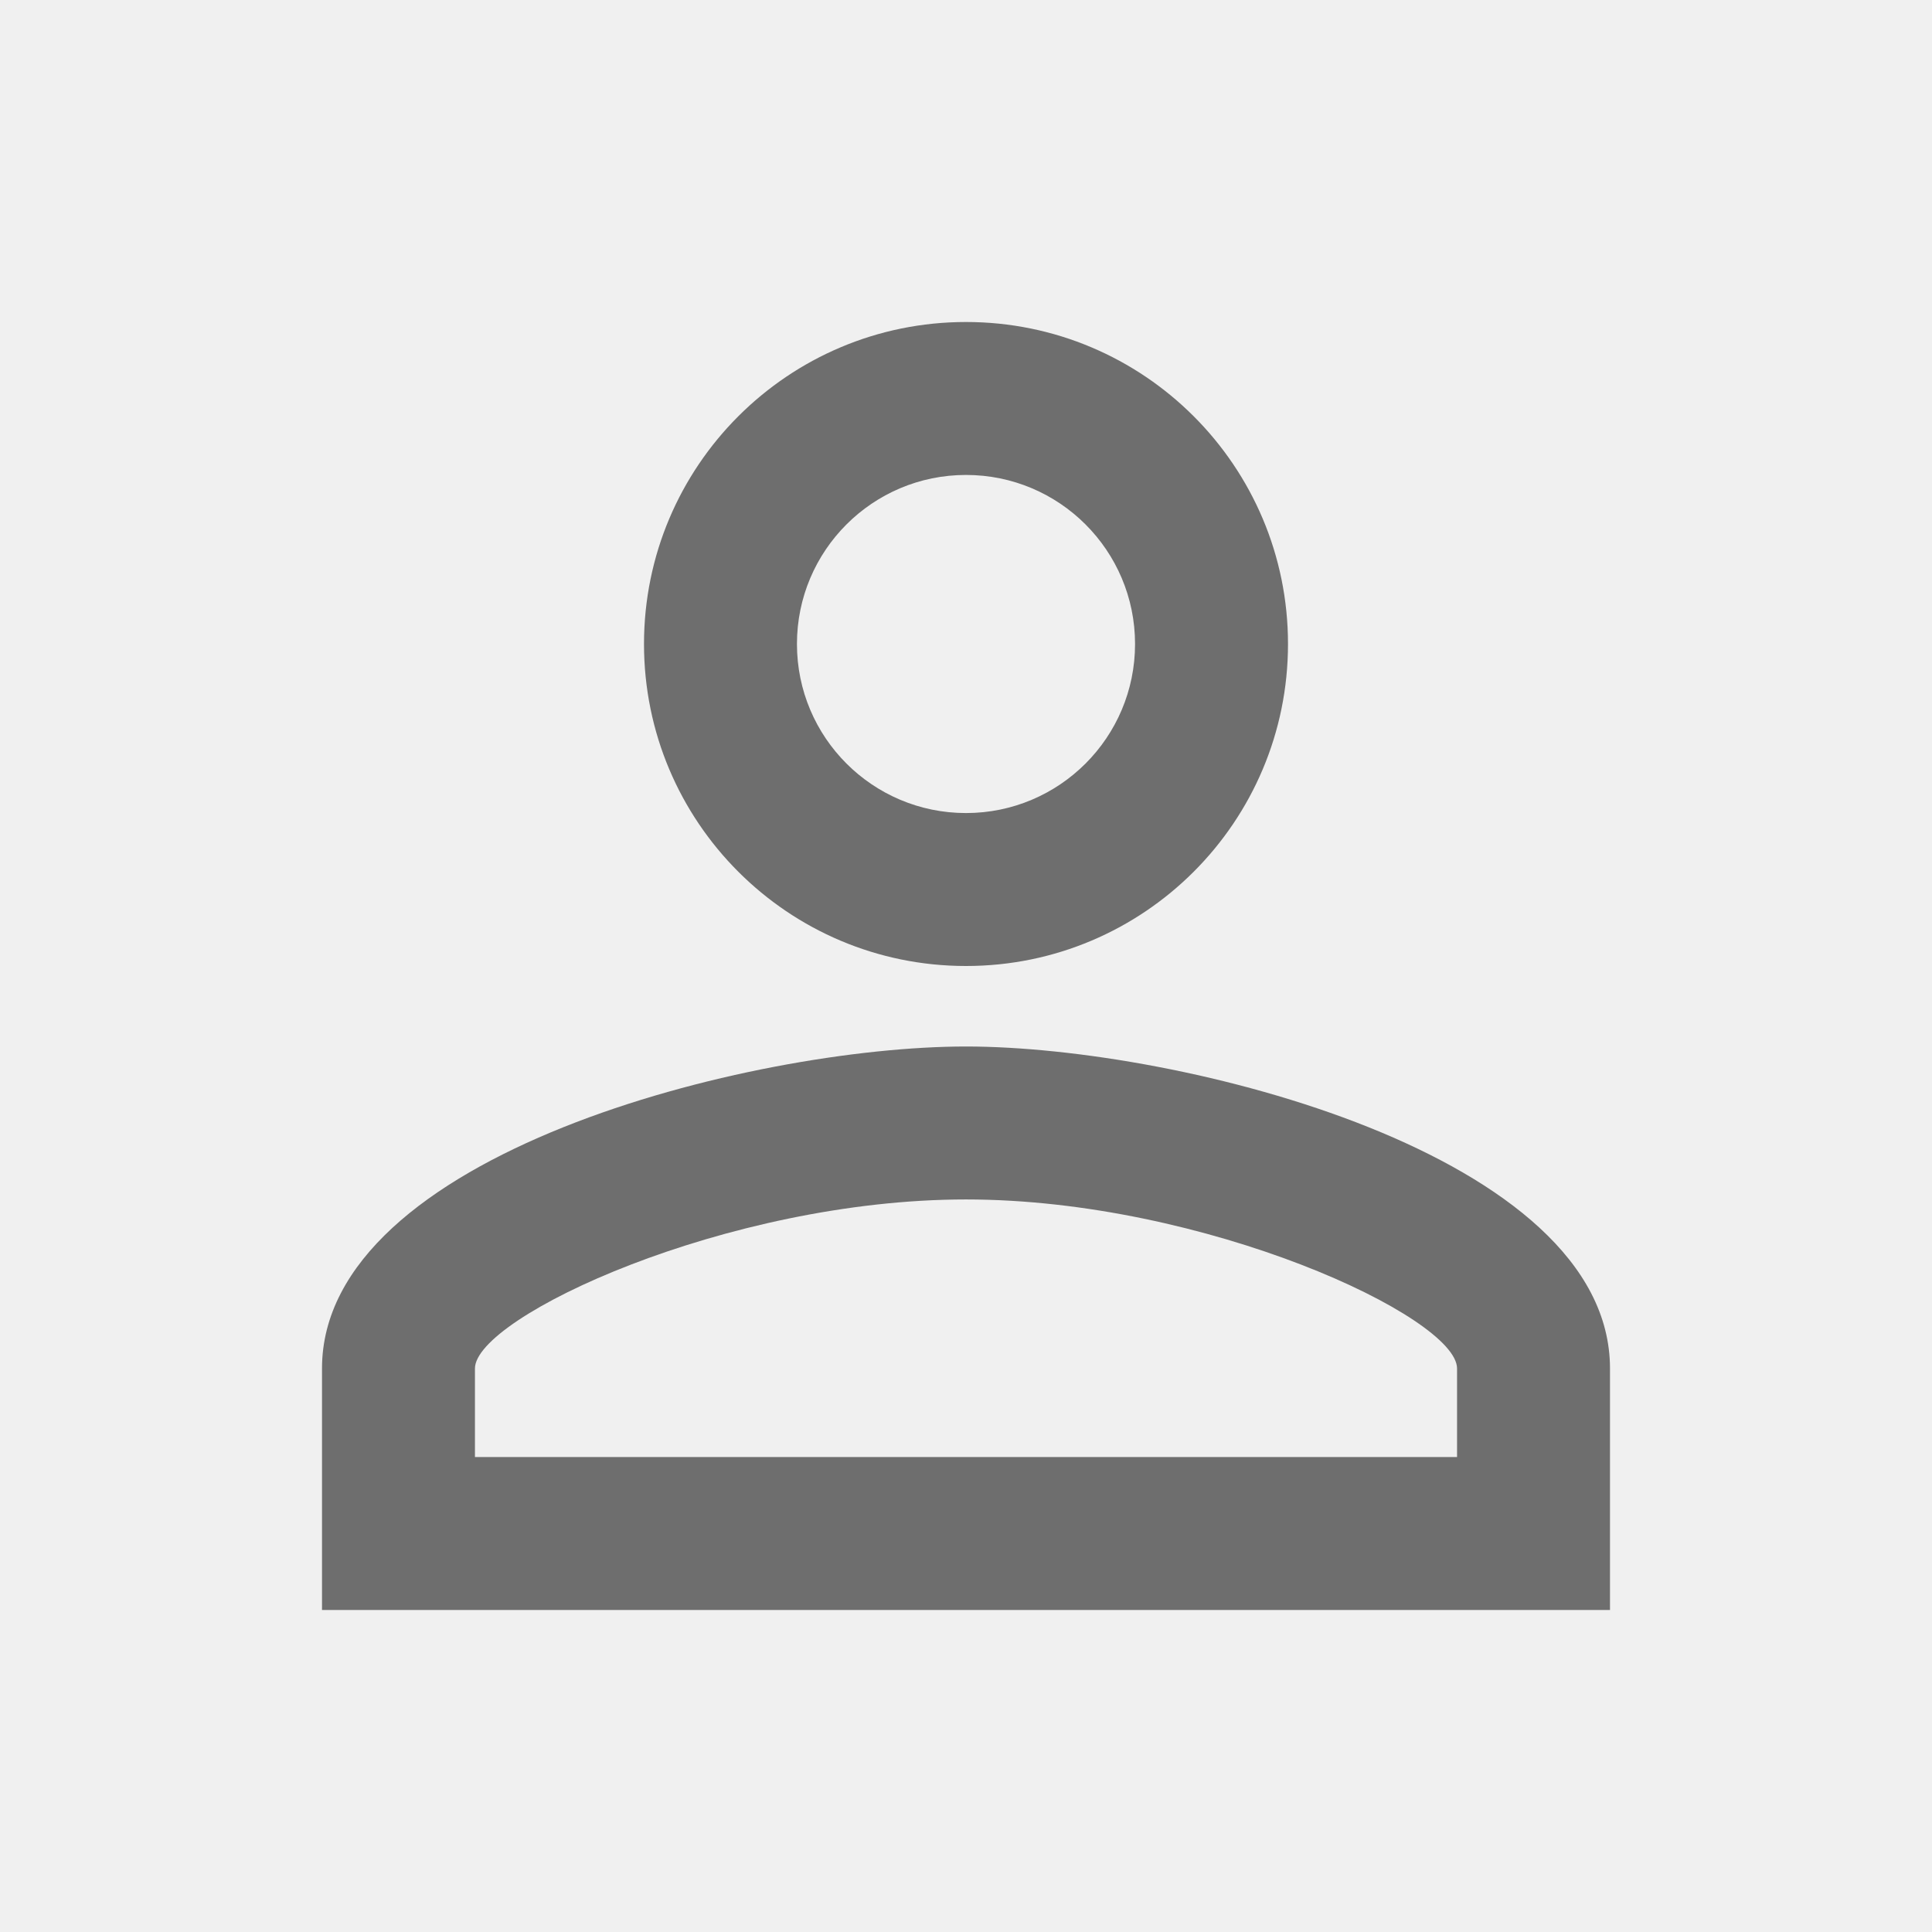
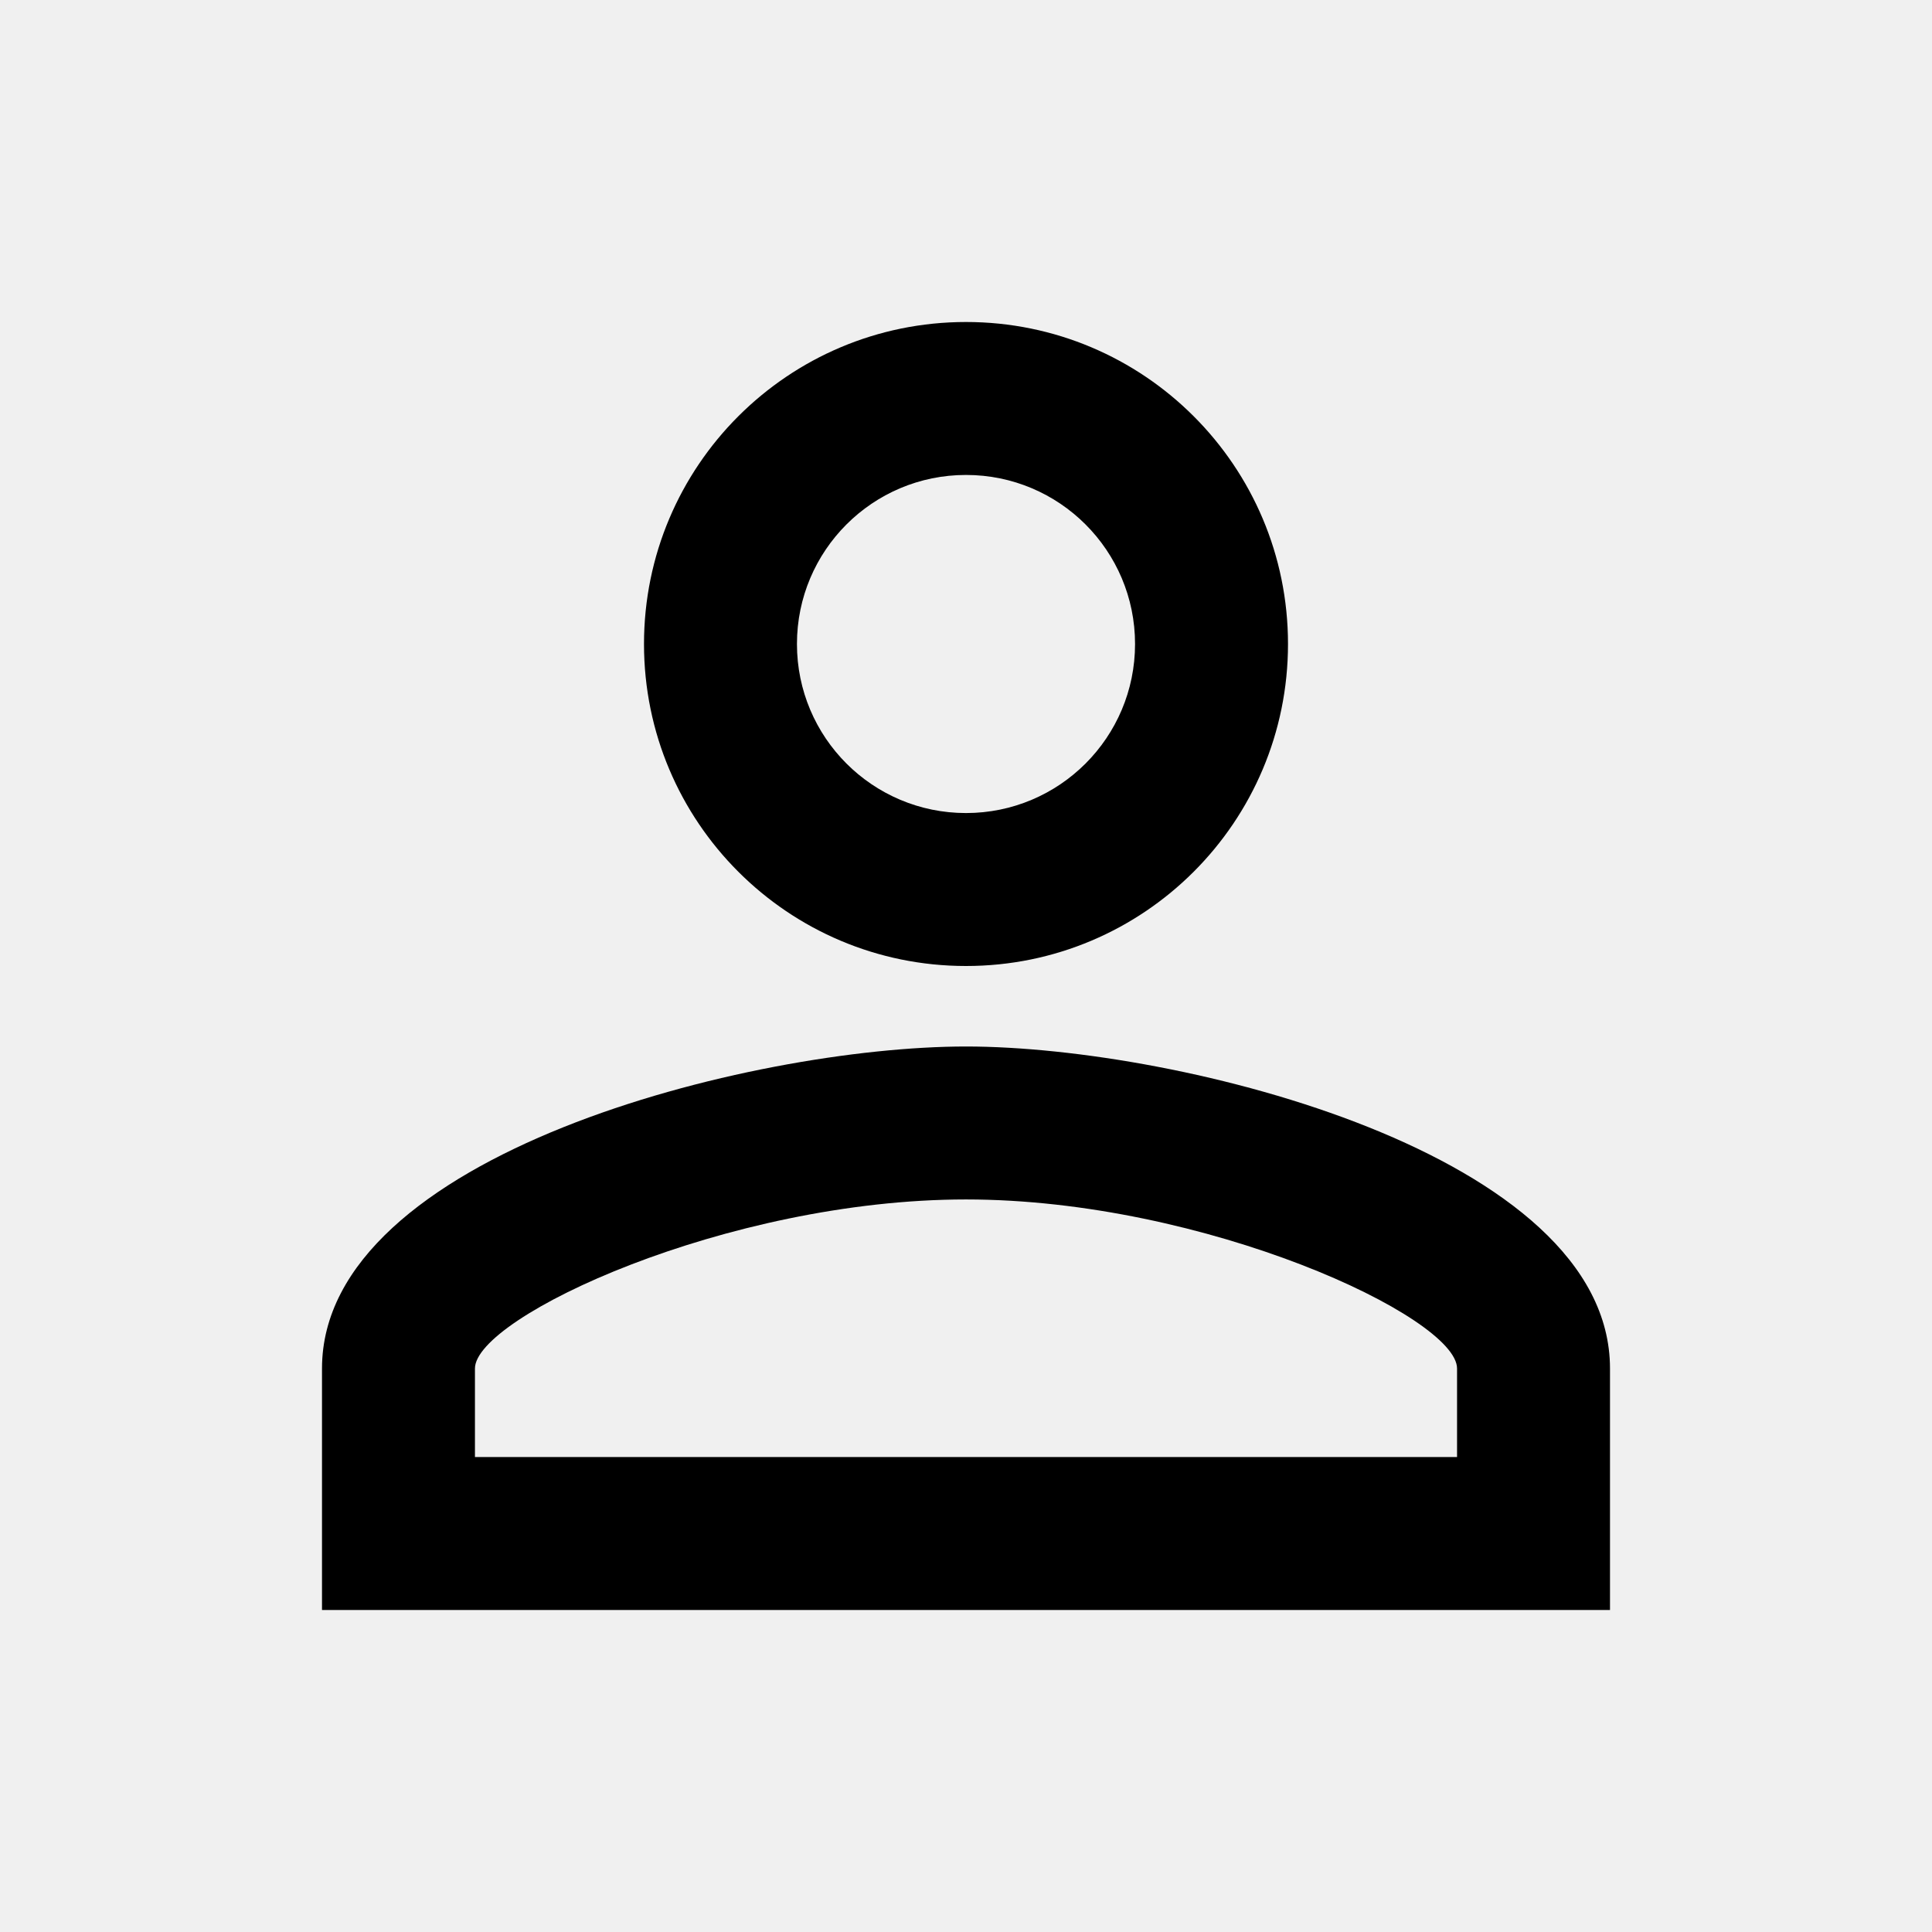
<svg xmlns="http://www.w3.org/2000/svg" xmlns:xlink="http://www.w3.org/1999/xlink" width="24px" height="24px" viewBox="0 0 24 24" version="1.1">
  <defs>
    <path d="M12,5.9 C13.16,5.9 14.1,6.84 14.1,8 C14.1,9.16 13.16,10.1 12,10.1 C10.84,10.1 9.9,9.16 9.9,8 C9.9,6.84 10.84,5.9 12,5.9 Z M12,14.9 C14.97,14.9 18.1,16.36 18.1,17 L18.1,18.1 L5.9,18.1 L5.9,17 C5.9,16.36 9.03,14.9 12,14.9 Z M12,4 C9.79,4 8,5.79 8,8 C8,10.21 9.79,12 12,12 C14.21,12 16,10.21 16,8 C16,5.79 14.21,4 12,4 Z M12,13 C9.33,13 4,14.34 4,17 L4,20 L20,20 L20,17 C20,14.34 14.67,13 12,13 Z" id="path-1" />
  </defs>
  <g id="Invotra-Labs-Person-icon" stroke="none" stroke-width="1" fill="none" fill-rule="evenodd">
-     <g id="icon/social/person_outline_24px">
-       <mask id="mask-2" fill="white">
-         <use xlink:href="#path-1" />
-       </mask>
-       <g fill-rule="nonzero" />
-       <g id="✱-/-Color-/-Icons-/-Black-/-Inactive" mask="url(#mask-2)" fill="#000000" fill-opacity="0.54" fill-rule="evenodd">
-         <rect id="Rectangle" x="0" y="0" width="24" height="24" />
-       </g>
-     </g>
+     <mask id="mask-2" fill="white">
+       <use xlink:href="#path-1" />
+     </mask>
+     <use id="icon/social/person_outline_24px" fill="#000000" fill-rule="nonzero" xlink:href="#path-1" />
  </g>
</svg>
